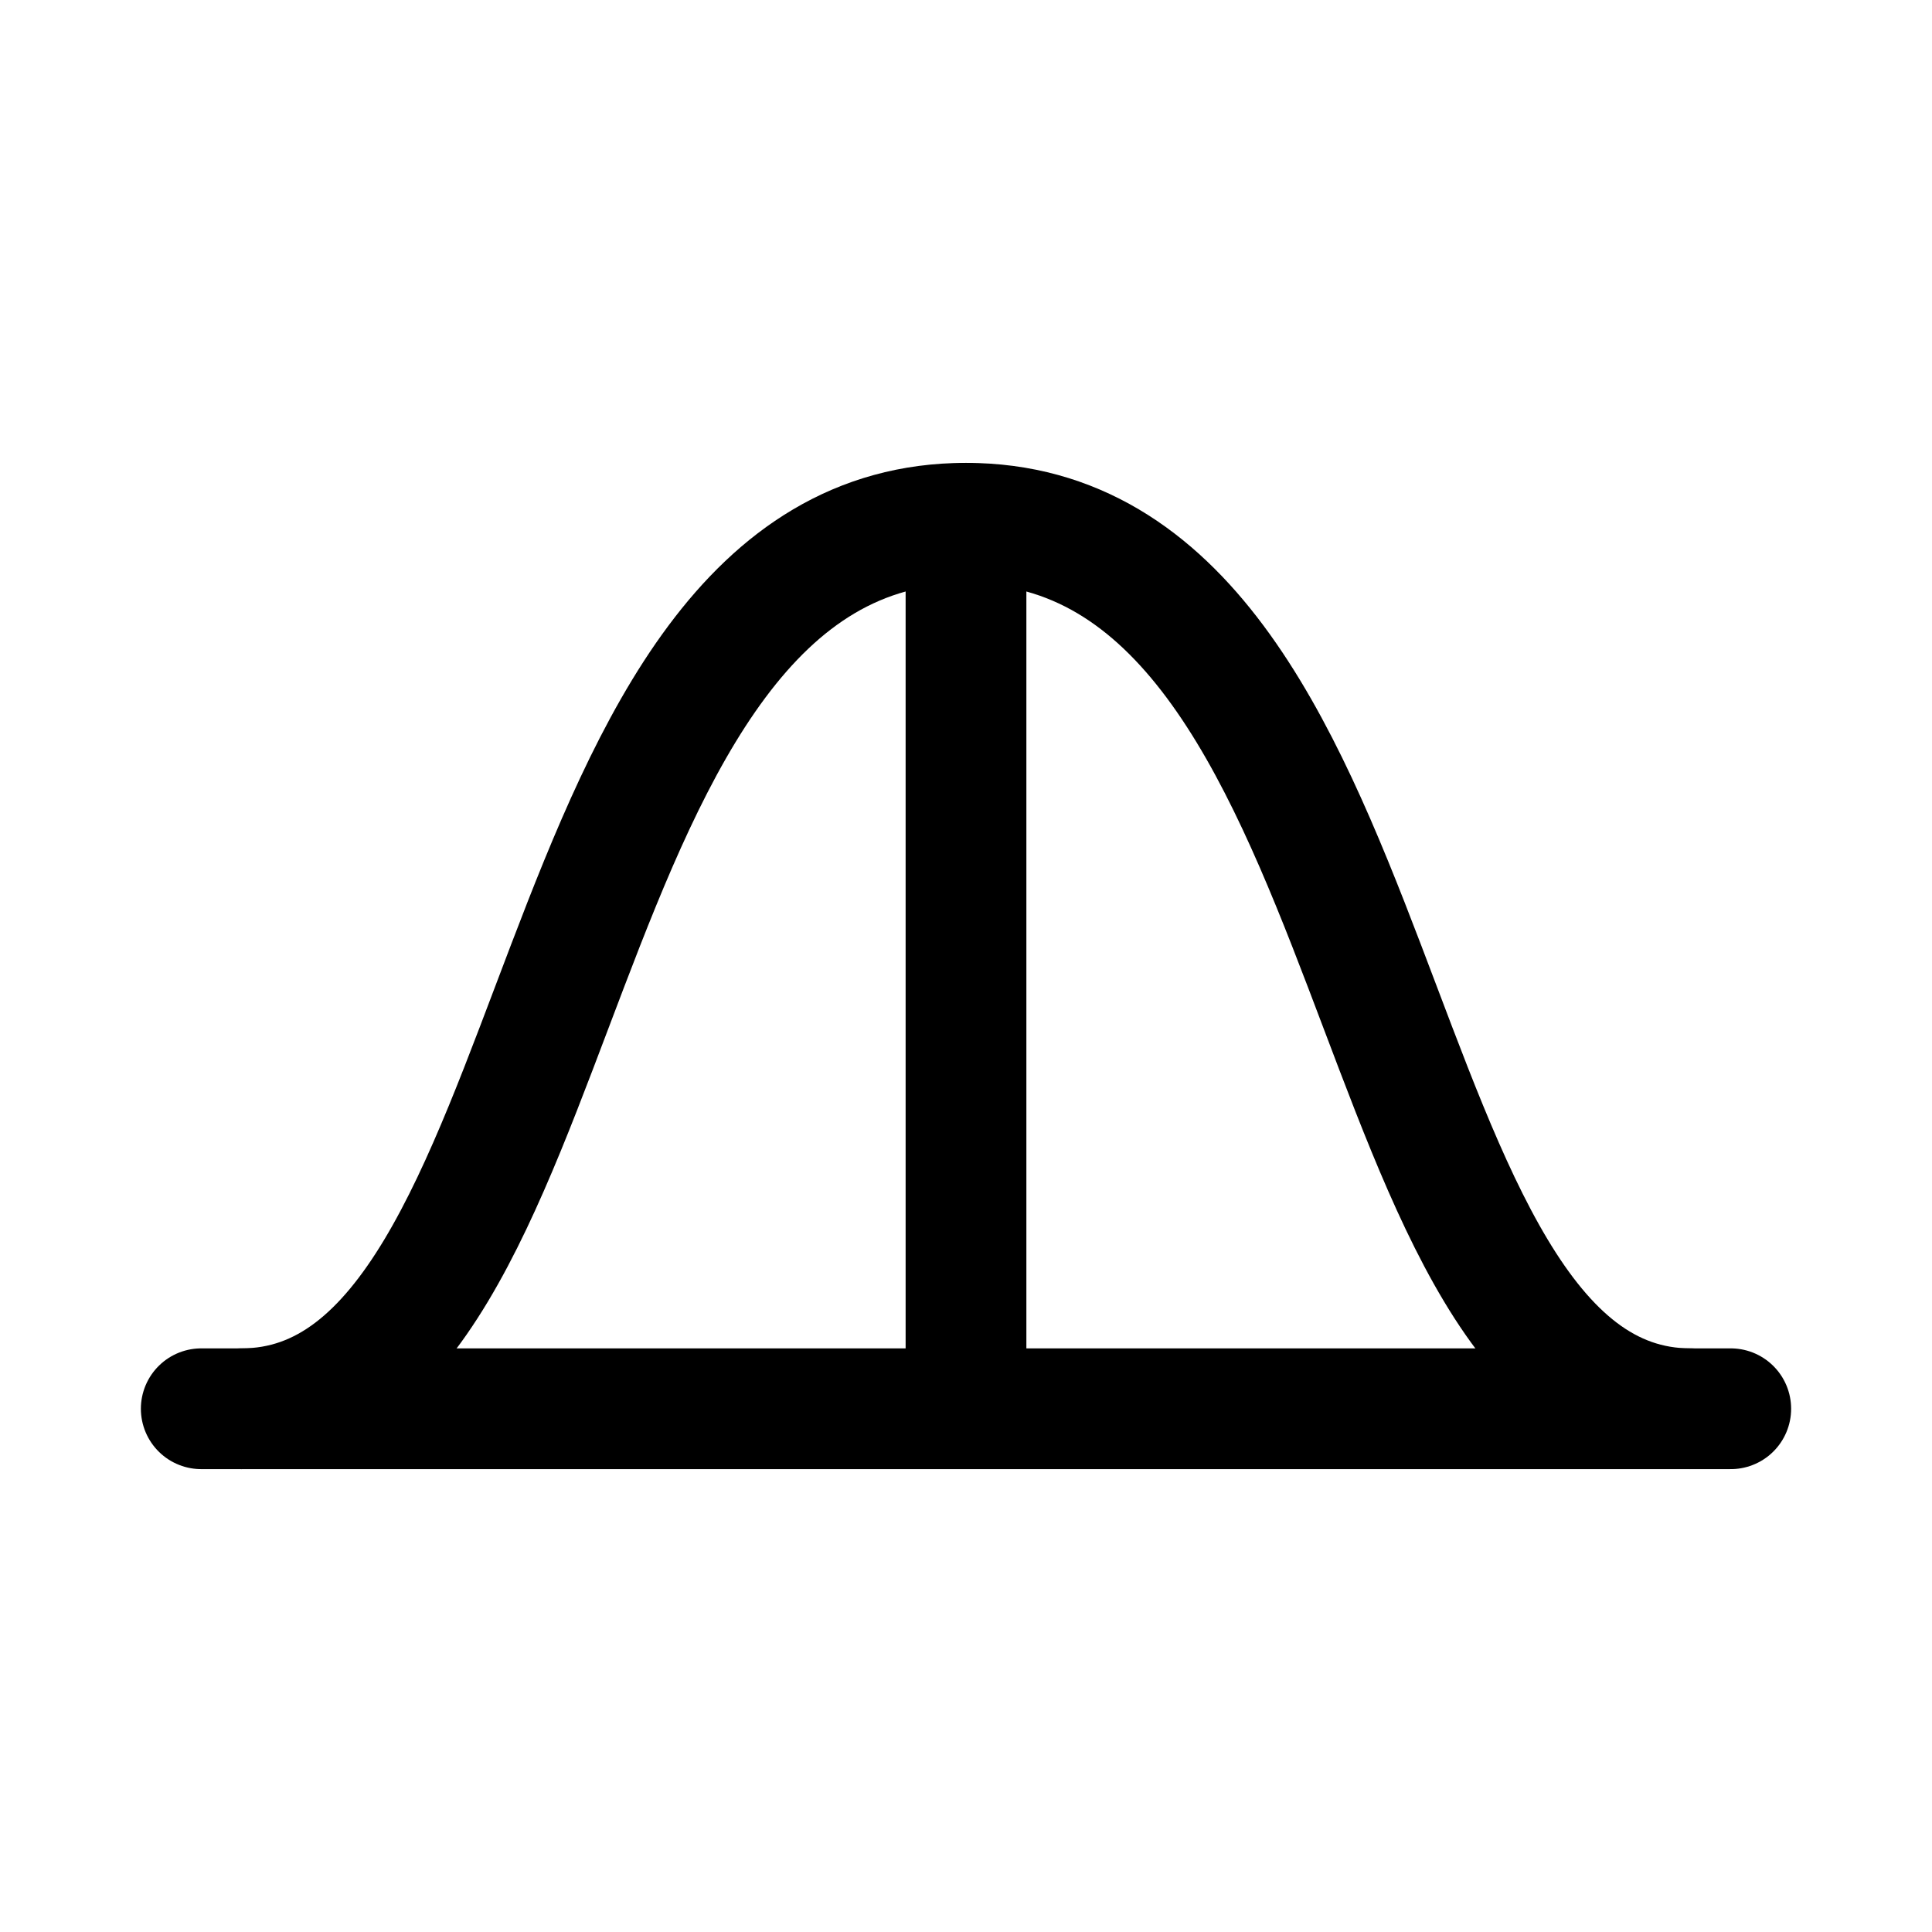
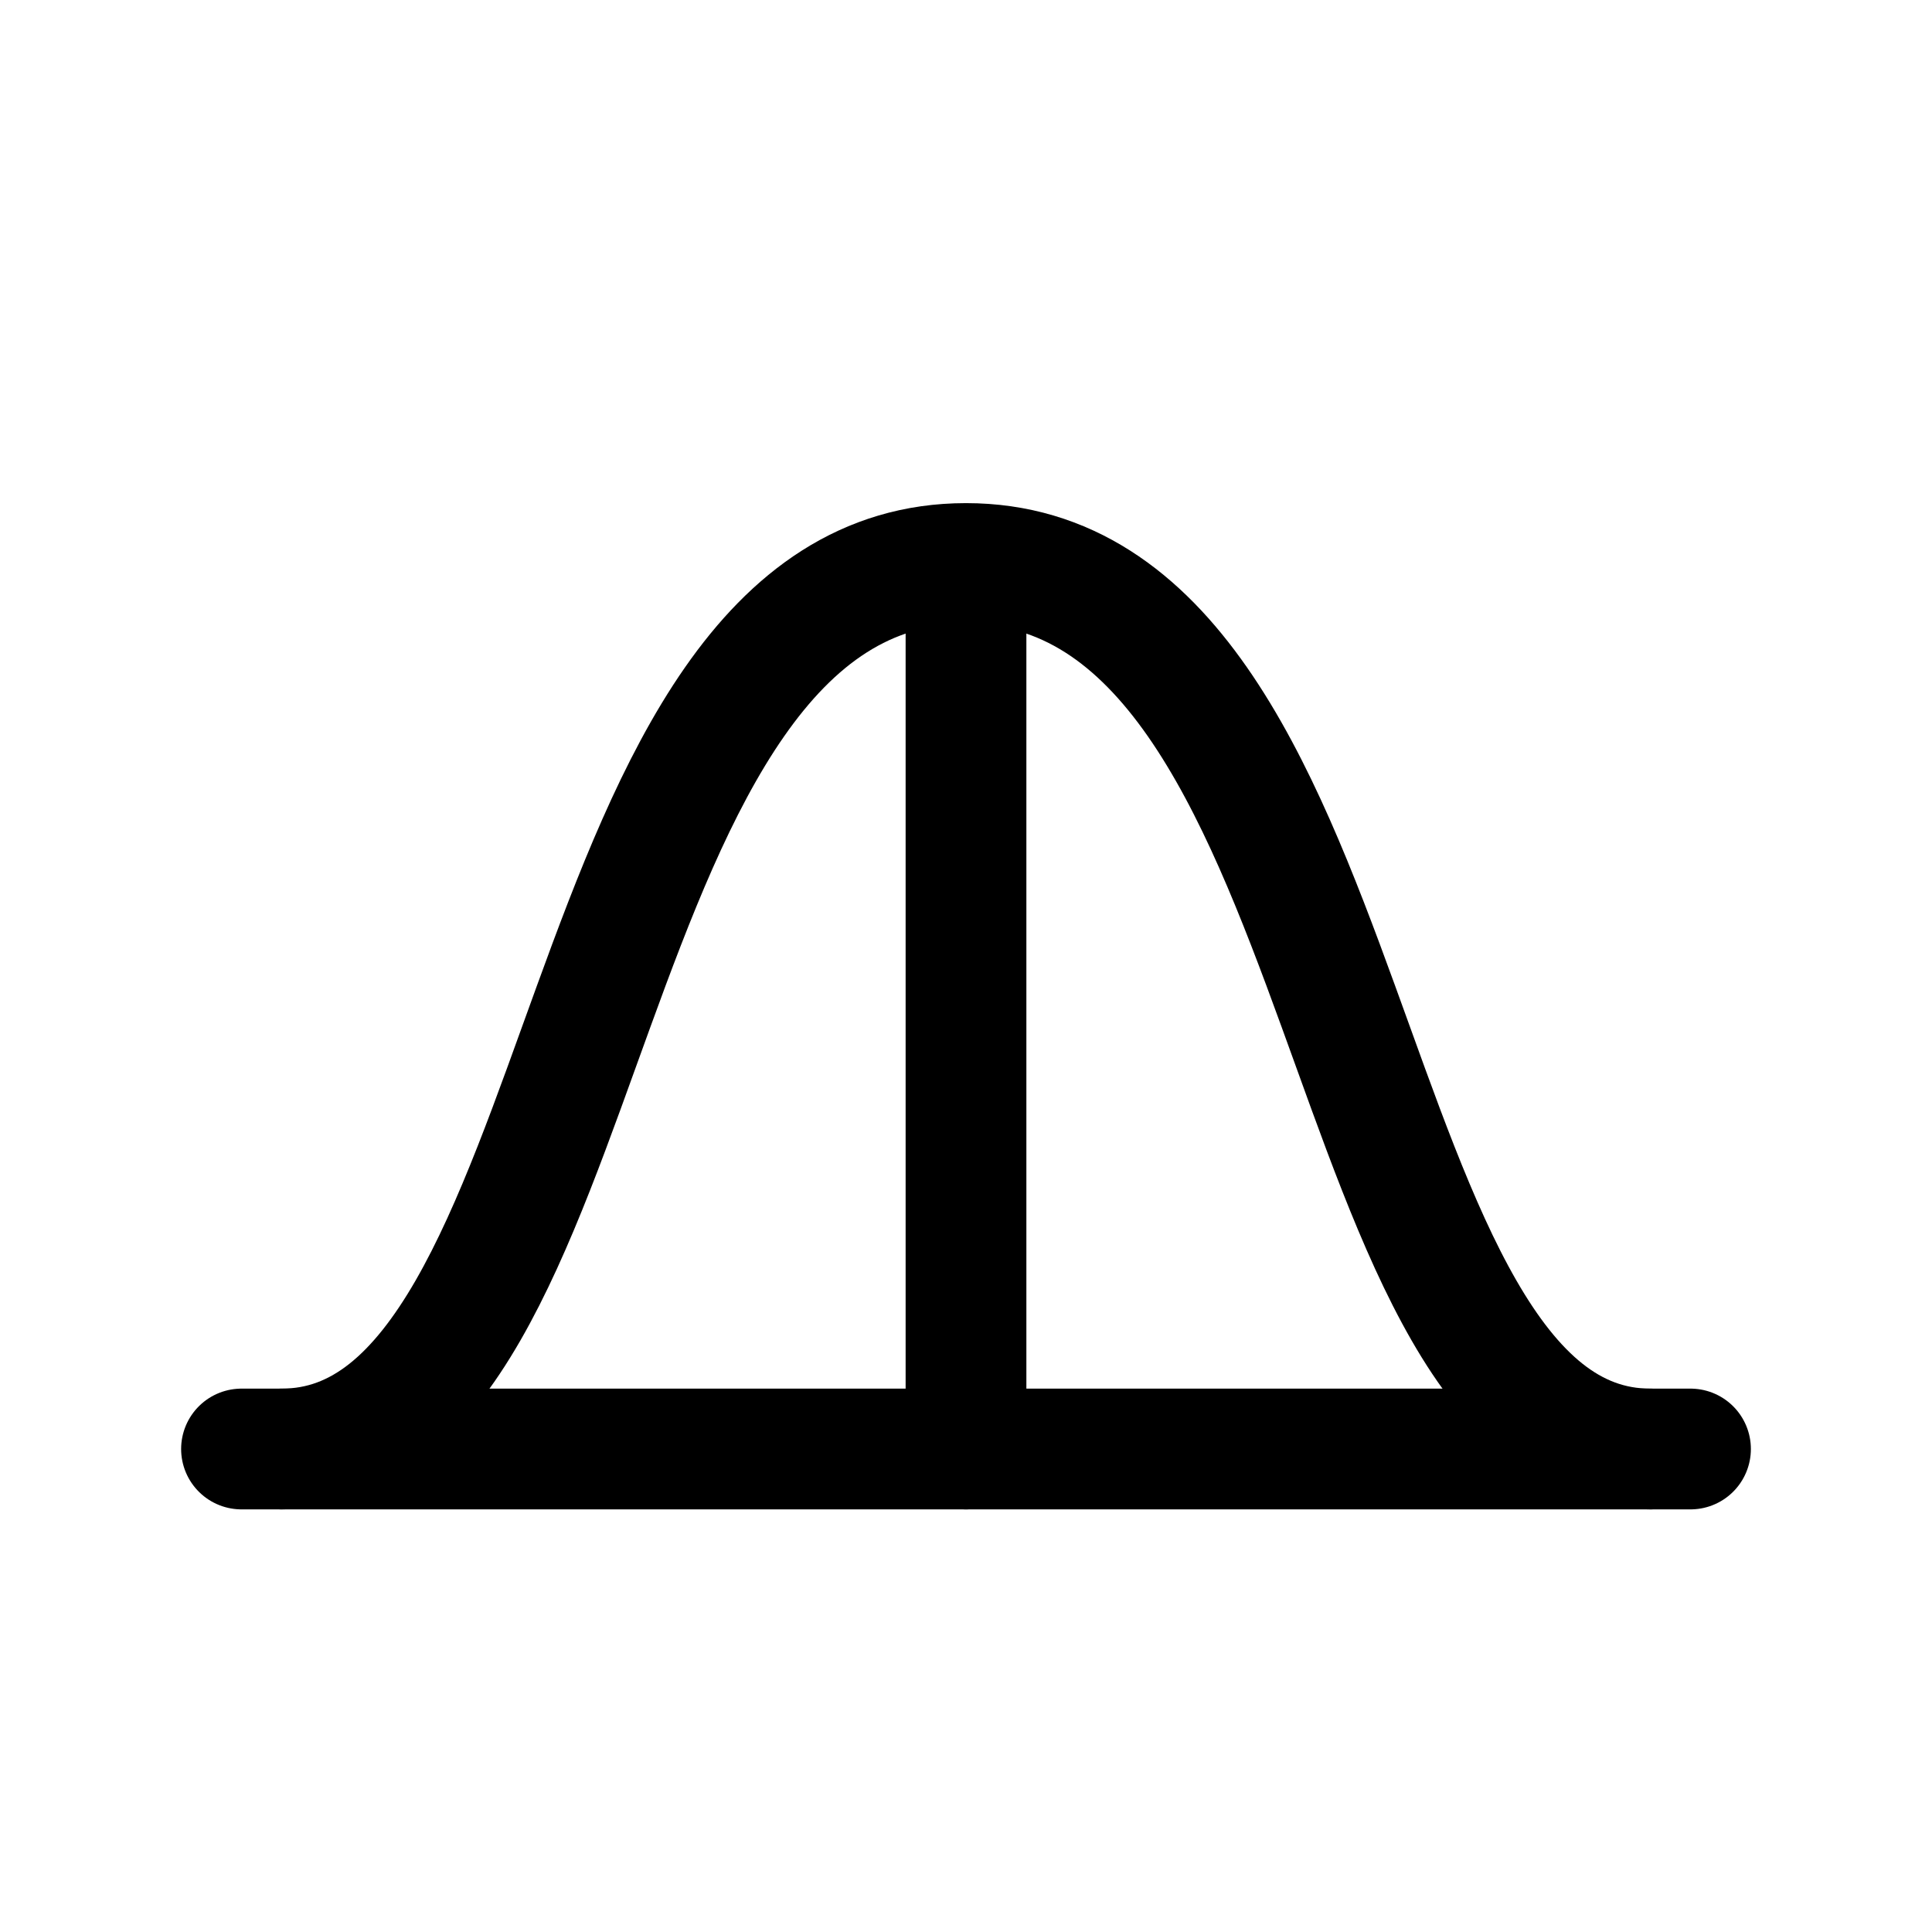
<svg xmlns="http://www.w3.org/2000/svg" viewBox="0 0 24 24" width="24" height="24" fill="none" stroke="currentColor" stroke-width="1.5" stroke-linecap="round" stroke-linejoin="round">
-   <path d="M3 17.5c4.2 0 3.6-11 9-11s4.8 11 9 11" />
-   <path d="M2.5 17.5h19" />
-   <path d="M12 6.5v11" />
+   <path d="M3 18h18" />
+   <path d="M3.5 18c4 0 3.5-11 8.5-11s4.5 11 8.5 11" />
+   <path d="M12 7.5v10.5" />
</svg>
